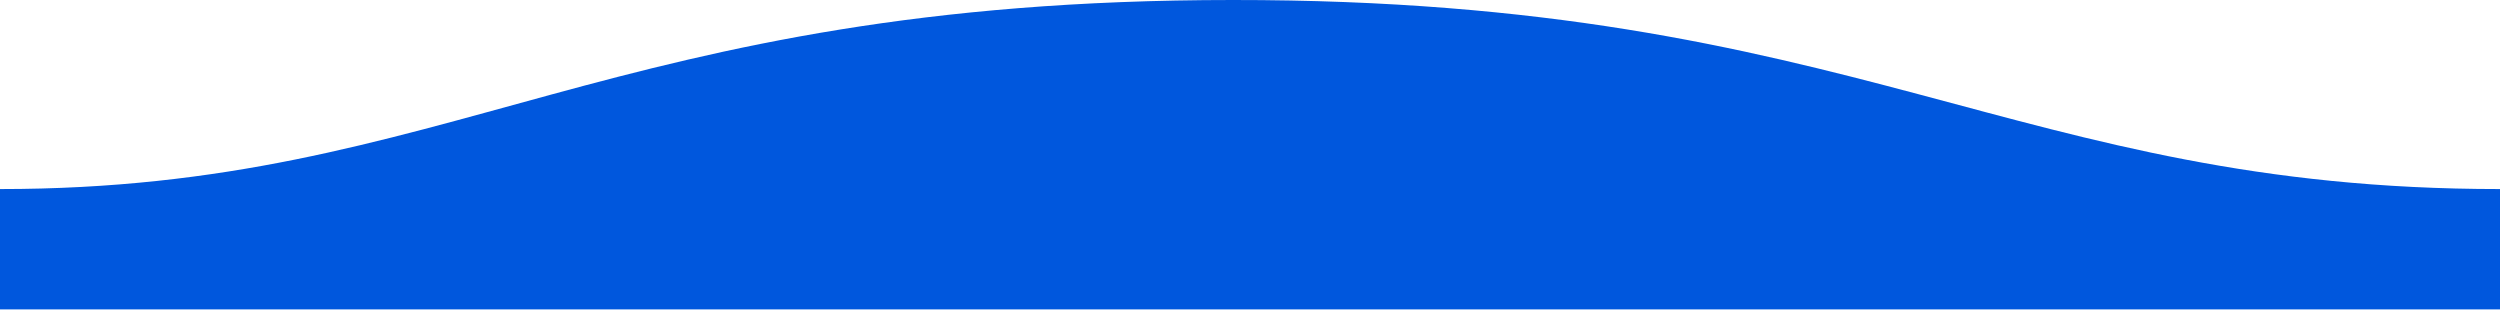
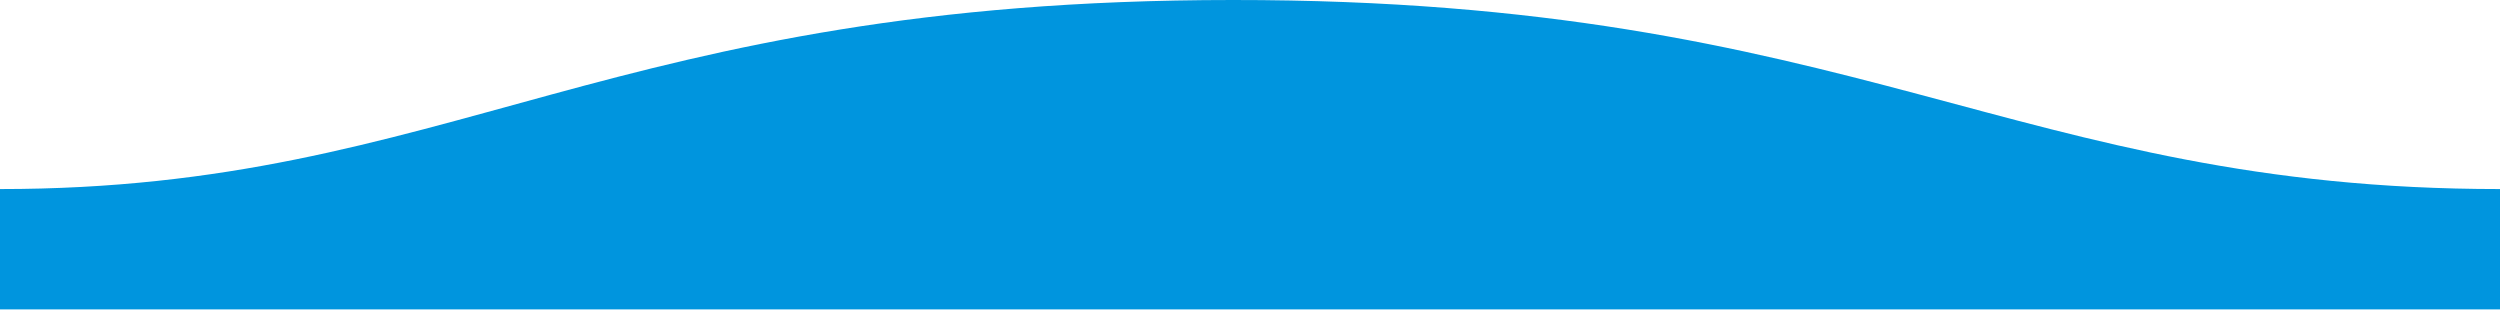
<svg xmlns="http://www.w3.org/2000/svg" version="1.1" id="Layer_1" x="0px" y="0px" viewBox="0 0 1600 198" style="enable-background:new 0 0 1600 198;" xml:space="preserve">
  <style type="text/css">
- 	.st0{fill-rule:evenodd;clip-rule:evenodd;fill:#0057DD;}
+ 	.st0{fill-rule:evenodd;clip-rule:evenodd;fill:#0095DE;}
</style>
  <path class="st0" d="M1600,121C1289,121,1190.1-0.2,789,0C389,0,289,121,0,121v77h1600C1600,198,1600,150,1600,121z" />
</svg>
